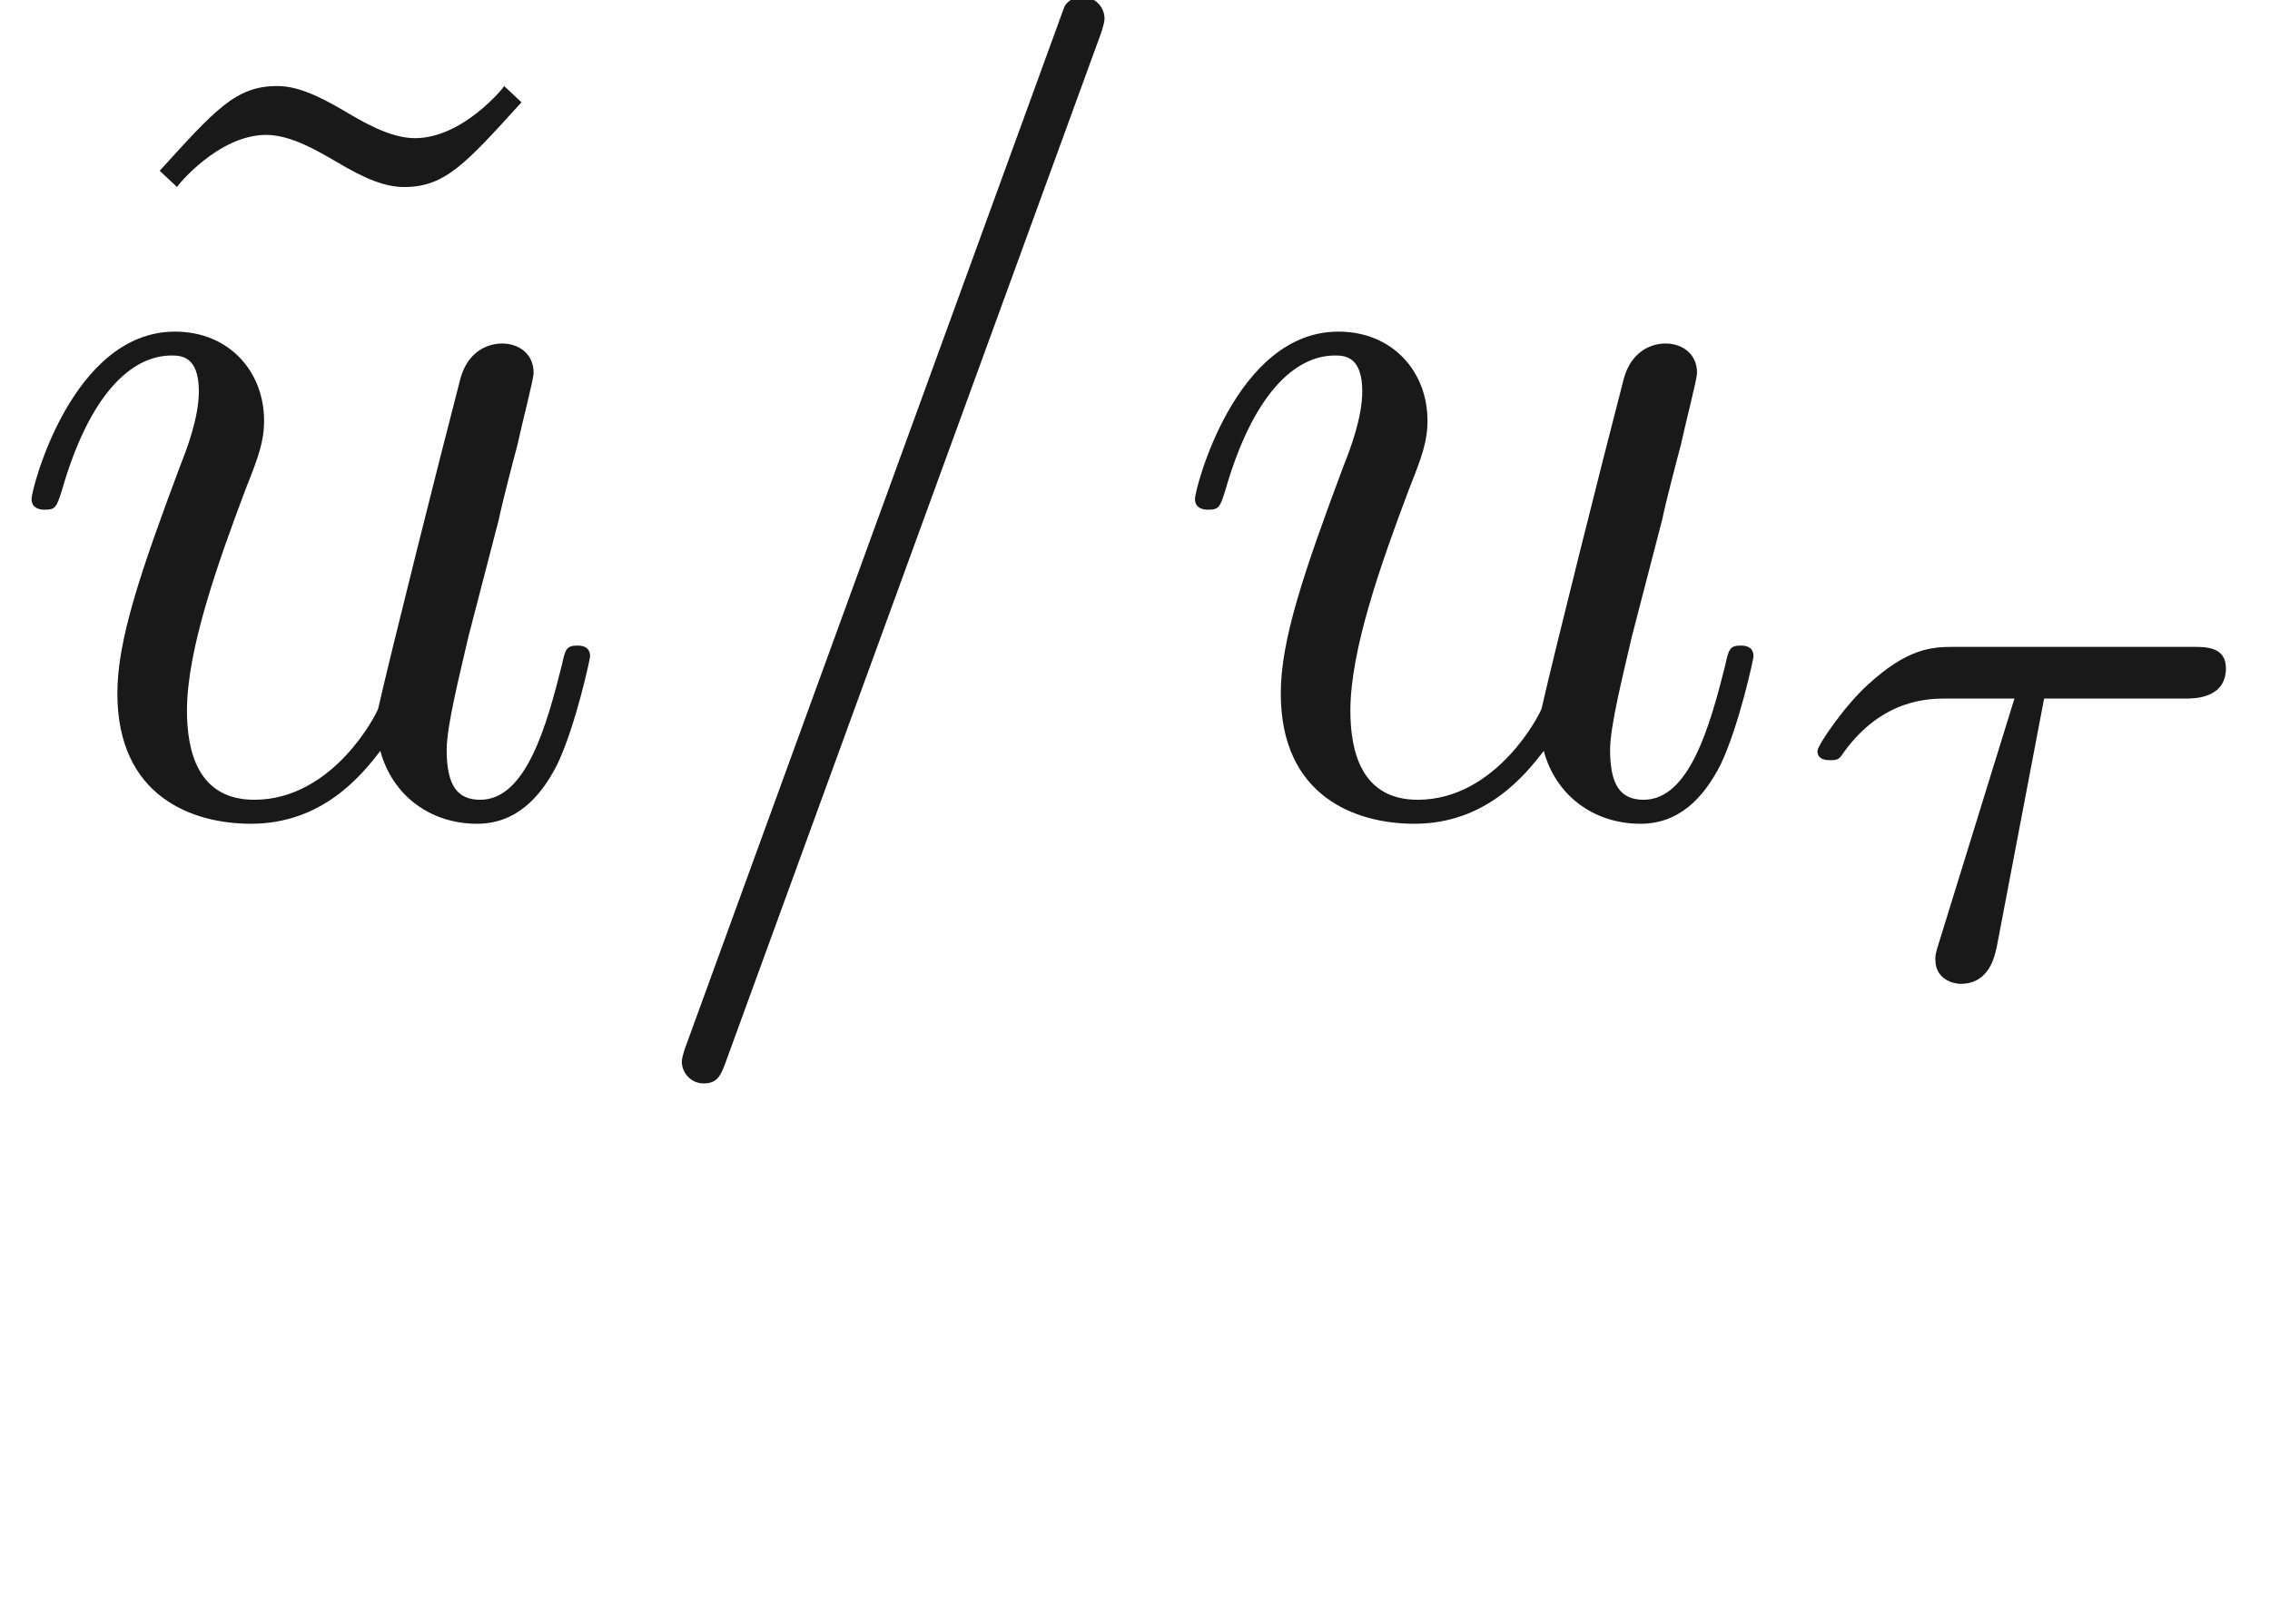
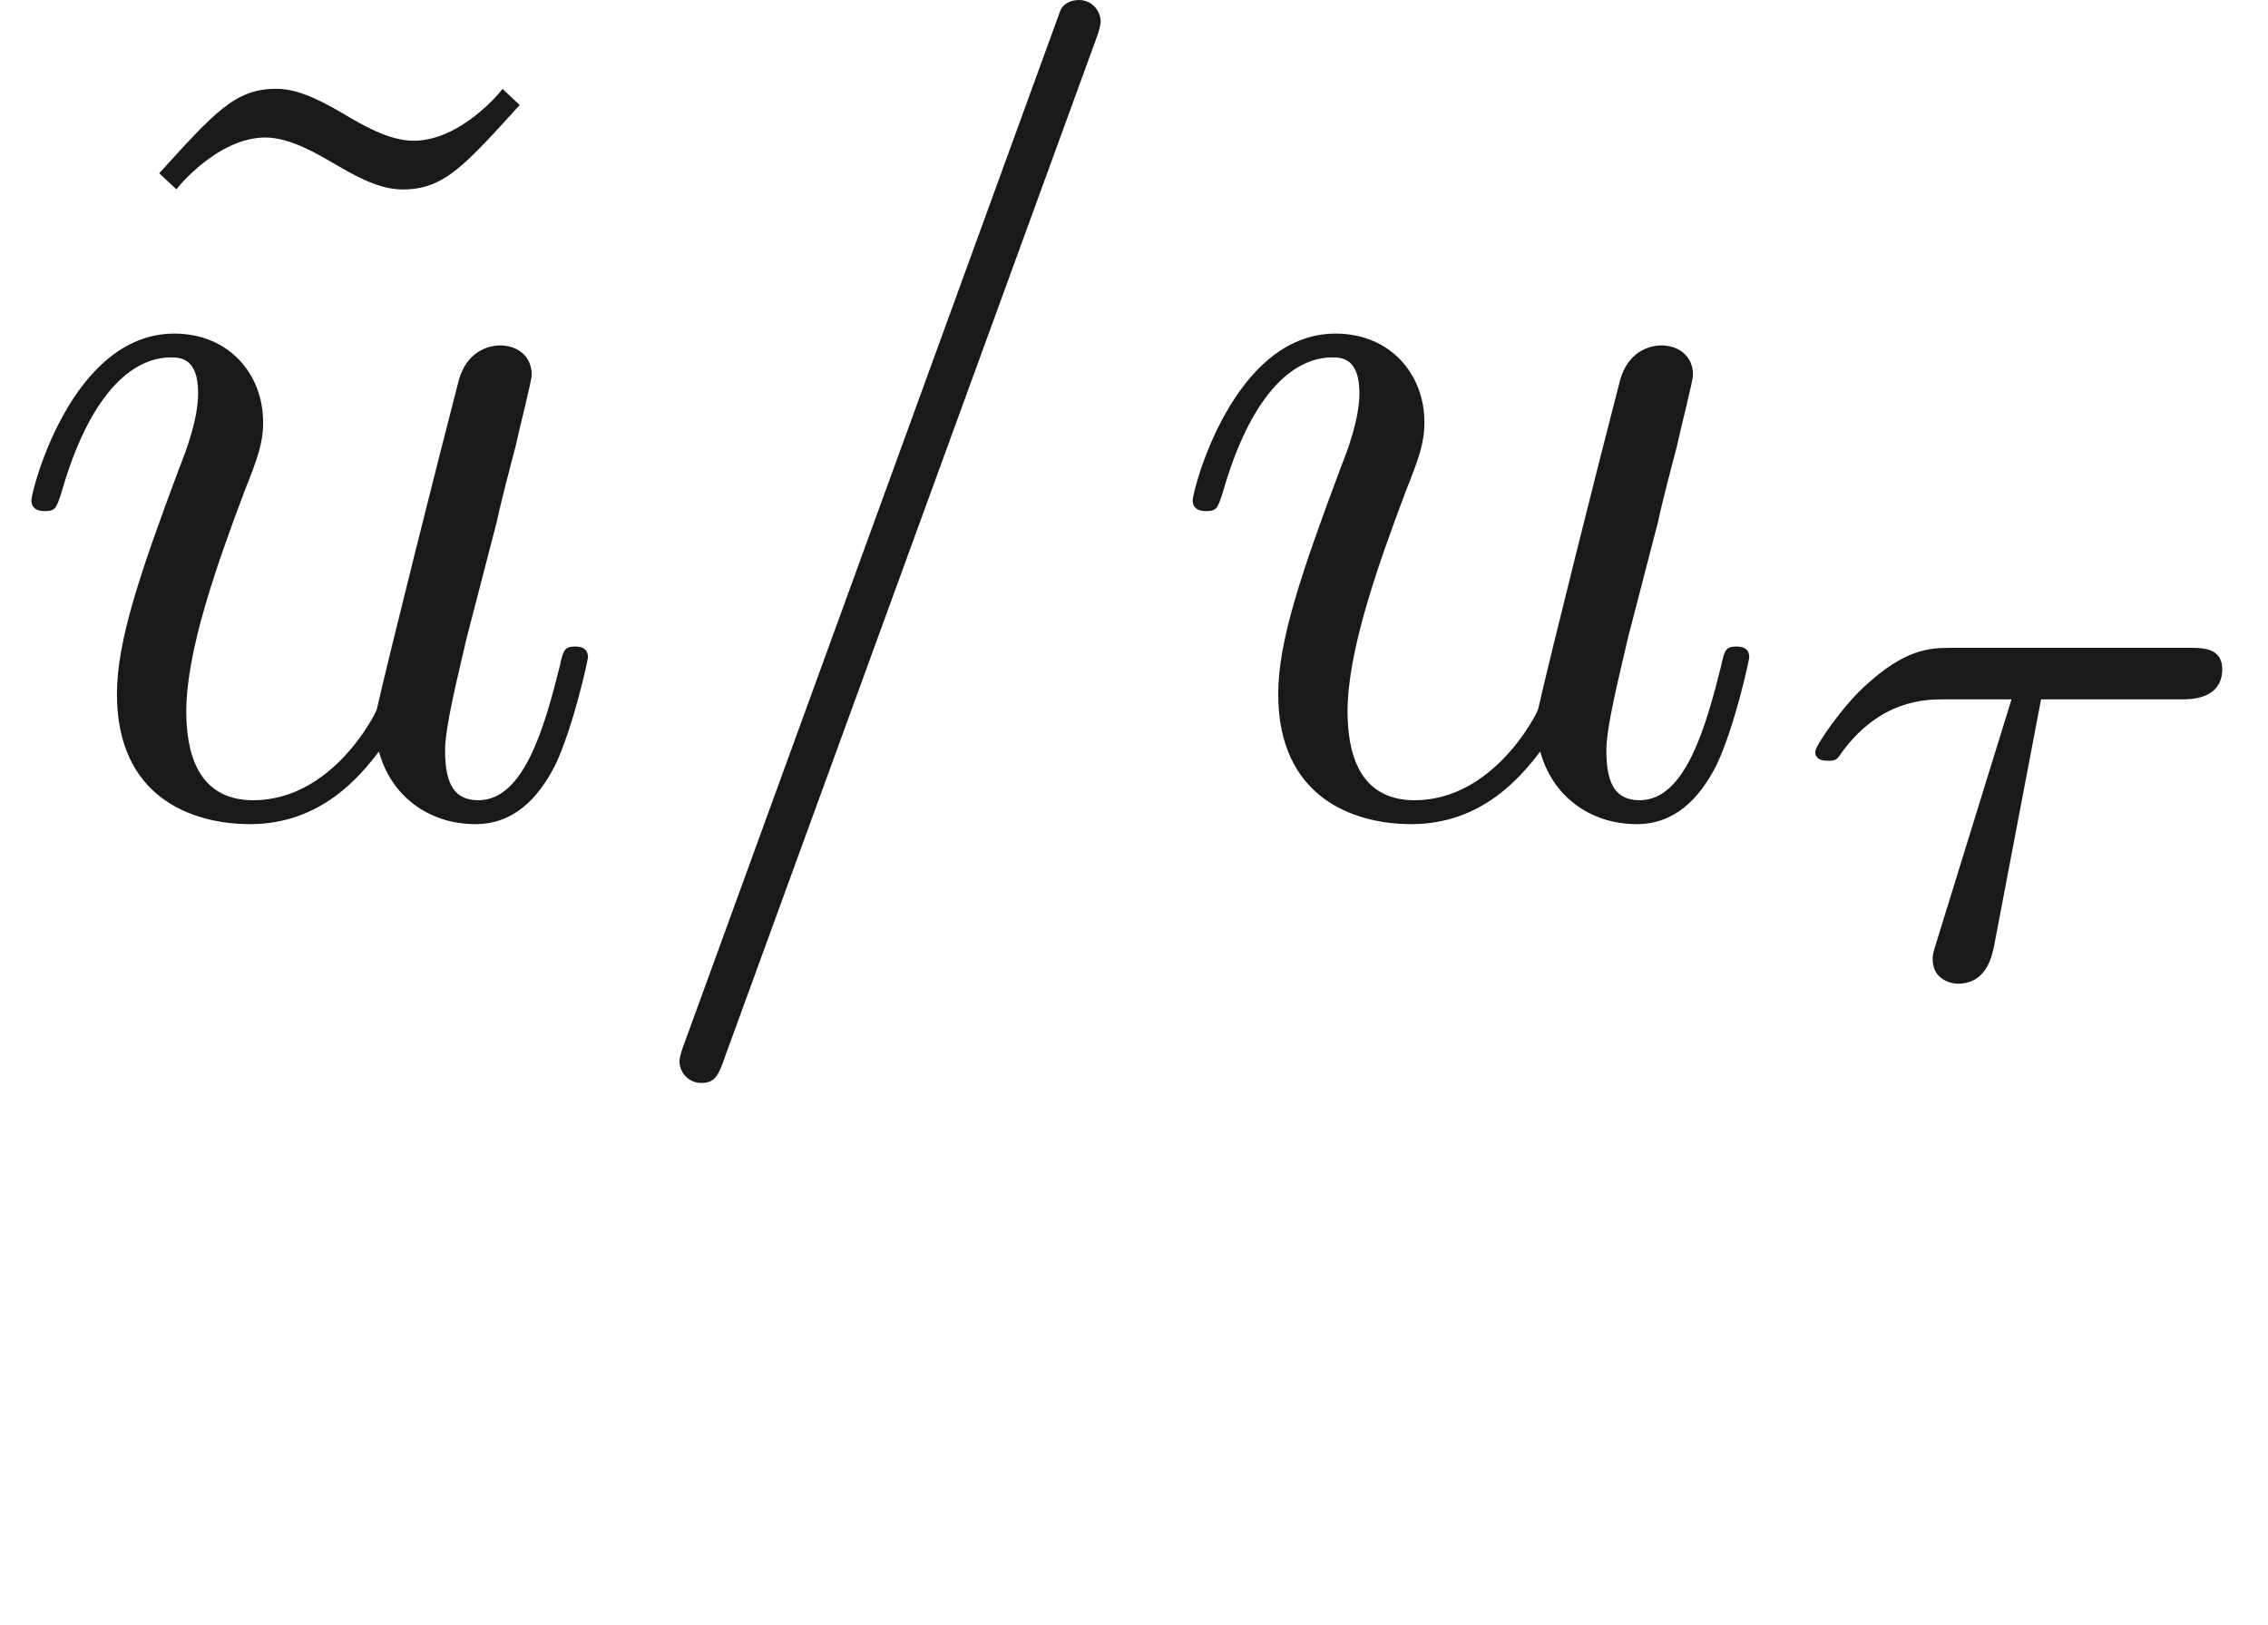
- <svg xmlns="http://www.w3.org/2000/svg" xmlns:ns1="http://github.com/leegao/readme2tex/" xmlns:xlink="http://www.w3.org/1999/xlink" height="14.888pt" ns1:offset="2.48132" version="1.1" viewBox="-52.093 -69.481 20.811 14.888" width="20.811pt">
+ <svg xmlns="http://www.w3.org/2000/svg" xmlns:ns1="http://github.com/leegao/readme2tex/" xmlns:xlink="http://www.w3.org/1999/xlink" height="14.944pt" ns1:offset="2.49064" version="1.1" viewBox="-52.075 -69.509 20.868 14.944" width="20.868pt">
  <defs>
    <path d="M4.374 -7.093C4.423 -7.223 4.423 -7.263 4.423 -7.273C4.423 -7.382 4.334 -7.472 4.224 -7.472C4.154 -7.472 4.085 -7.442 4.055 -7.382L0.598 2.112C0.548 2.242 0.548 2.281 0.548 2.291C0.548 2.401 0.638 2.491 0.747 2.491C0.877 2.491 0.907 2.421 0.966 2.252L4.374 -7.093Z" id="g0-61" />
    <path d="M3.487 -0.558C3.597 -0.149 3.945 0.11 4.374 0.11C4.722 0.11 4.951 -0.12 5.111 -0.438C5.28 -0.797 5.41 -1.405 5.41 -1.425C5.41 -1.524 5.32 -1.524 5.29 -1.524C5.191 -1.524 5.181 -1.484 5.151 -1.345C5.011 -0.787 4.822 -0.11 4.403 -0.11C4.194 -0.11 4.095 -0.239 4.095 -0.568C4.095 -0.787 4.214 -1.255 4.294 -1.604L4.573 -2.68C4.603 -2.829 4.702 -3.208 4.742 -3.357C4.792 -3.587 4.892 -3.965 4.892 -4.025C4.892 -4.204 4.752 -4.294 4.603 -4.294C4.553 -4.294 4.294 -4.284 4.214 -3.945C4.025 -3.218 3.587 -1.474 3.467 -0.946C3.457 -0.907 3.059 -0.11 2.331 -0.11C1.813 -0.11 1.714 -0.558 1.714 -0.927C1.714 -1.484 1.993 -2.271 2.252 -2.959C2.371 -3.258 2.421 -3.397 2.421 -3.587C2.421 -4.035 2.102 -4.403 1.604 -4.403C0.658 -4.403 0.289 -2.959 0.289 -2.869C0.289 -2.77 0.389 -2.77 0.408 -2.77C0.508 -2.77 0.518 -2.79 0.568 -2.949C0.817 -3.816 1.196 -4.184 1.574 -4.184C1.664 -4.184 1.823 -4.174 1.823 -3.856C1.823 -3.616 1.714 -3.328 1.654 -3.178C1.285 -2.192 1.076 -1.574 1.076 -1.086C1.076 -0.139 1.763 0.11 2.301 0.11C2.959 0.11 3.318 -0.339 3.487 -0.558Z" id="g0-117" />
+     <path d="M2.392 -2.532H3.689C3.766 -2.532 4.059 -2.532 4.059 -2.81C4.059 -3.006 3.877 -3.006 3.759 -3.006H1.562C1.36 -3.006 1.137 -2.992 0.774 -2.657C0.572 -2.476 0.314 -2.106 0.314 -2.05C0.314 -1.967 0.404 -1.967 0.432 -1.967C0.509 -1.967 0.516 -1.981 0.558 -2.043C0.914 -2.532 1.339 -2.532 1.499 -2.532H2.12L1.43 -0.3C1.395 -0.188 1.395 -0.181 1.395 -0.139C1.395 0.049 1.569 0.084 1.625 0.084C1.89 0.084 1.939 -0.167 1.96 -0.265L2.392 -2.532Z" id="g1-28" />
    <path d="M3.318 -0.757C3.357 -0.359 3.626 0.06 4.095 0.06C4.304 0.06 4.912 -0.08 4.912 -0.887V-1.445H4.663V-0.887C4.663 -0.309 4.413 -0.249 4.304 -0.249C3.975 -0.249 3.935 -0.697 3.935 -0.747V-2.74C3.935 -3.158 3.935 -3.547 3.577 -3.915C3.188 -4.304 2.69 -4.463 2.212 -4.463C1.395 -4.463 0.707 -3.995 0.707 -3.337C0.707 -3.039 0.907 -2.869 1.166 -2.869C1.445 -2.869 1.624 -3.068 1.624 -3.328C1.624 -3.447 1.574 -3.776 1.116 -3.786C1.385 -4.135 1.873 -4.244 2.192 -4.244C2.68 -4.244 3.248 -3.856 3.248 -2.969V-2.6C2.74 -2.57 2.042 -2.54 1.415 -2.242C0.667 -1.903 0.418 -1.385 0.418 -0.946C0.418 -0.139 1.385 0.11 2.012 0.11C2.67 0.11 3.128 -0.289 3.318 -0.757ZM3.248 -2.391V-1.395C3.248 -0.448 2.531 -0.11 2.082 -0.11C1.594 -0.11 1.186 -0.458 1.186 -0.956C1.186 -1.504 1.604 -2.331 3.248 -2.391Z" id="g2-97" />
    <path d="M4.144 -6.506L3.985 -6.655C3.985 -6.645 3.606 -6.177 3.168 -6.177C2.939 -6.177 2.69 -6.326 2.521 -6.426C2.252 -6.585 2.072 -6.655 1.903 -6.655C1.524 -6.655 1.335 -6.436 0.827 -5.878L0.986 -5.729C0.986 -5.738 1.365 -6.207 1.803 -6.207C2.032 -6.207 2.281 -6.057 2.451 -5.958C2.72 -5.798 2.899 -5.729 3.068 -5.729C3.447 -5.729 3.636 -5.948 4.144 -6.506Z" id="g2-126" />
-     <path d="M2.392 -2.532H3.689C3.766 -2.532 4.059 -2.532 4.059 -2.81C4.059 -3.006 3.877 -3.006 3.759 -3.006H1.562C1.36 -3.006 1.137 -2.992 0.774 -2.657C0.572 -2.476 0.314 -2.106 0.314 -2.05C0.314 -1.967 0.404 -1.967 0.432 -1.967C0.509 -1.967 0.516 -1.981 0.558 -2.043C0.914 -2.532 1.339 -2.532 1.499 -2.532H2.12L1.43 -0.3C1.395 -0.188 1.395 -0.181 1.395 -0.139C1.395 0.049 1.569 0.084 1.625 0.084C1.89 0.084 1.939 -0.167 1.96 -0.265L2.392 -2.532Z" id="g1-28" />
  </defs>
  <g fill-opacity="0.9" id="page1">
-     <use x="-51.456" y="-62.037" xlink:href="#g2-126" />
-     <use x="-52.093" y="-62.037" xlink:href="#g0-117" />
-     <use x="-46.39" y="-62.037" xlink:href="#g0-61" />
-     <use x="-41.427" y="-62.037" xlink:href="#g0-117" />
-     <use x="-35.745" y="-60.543" xlink:href="#g1-28" />
+     <use x="-51.437" y="-62.037" xlink:href="#g2-126" />
+     <use x="-52.075" y="-62.037" xlink:href="#g0-117" />
+     <use x="-46.371" y="-62.037" xlink:href="#g0-61" />
+     <use x="-41.39" y="-62.037" xlink:href="#g0-117" />
+     <use x="-35.687" y="-60.543" xlink:href="#g1-28" />
  </g>
</svg>
